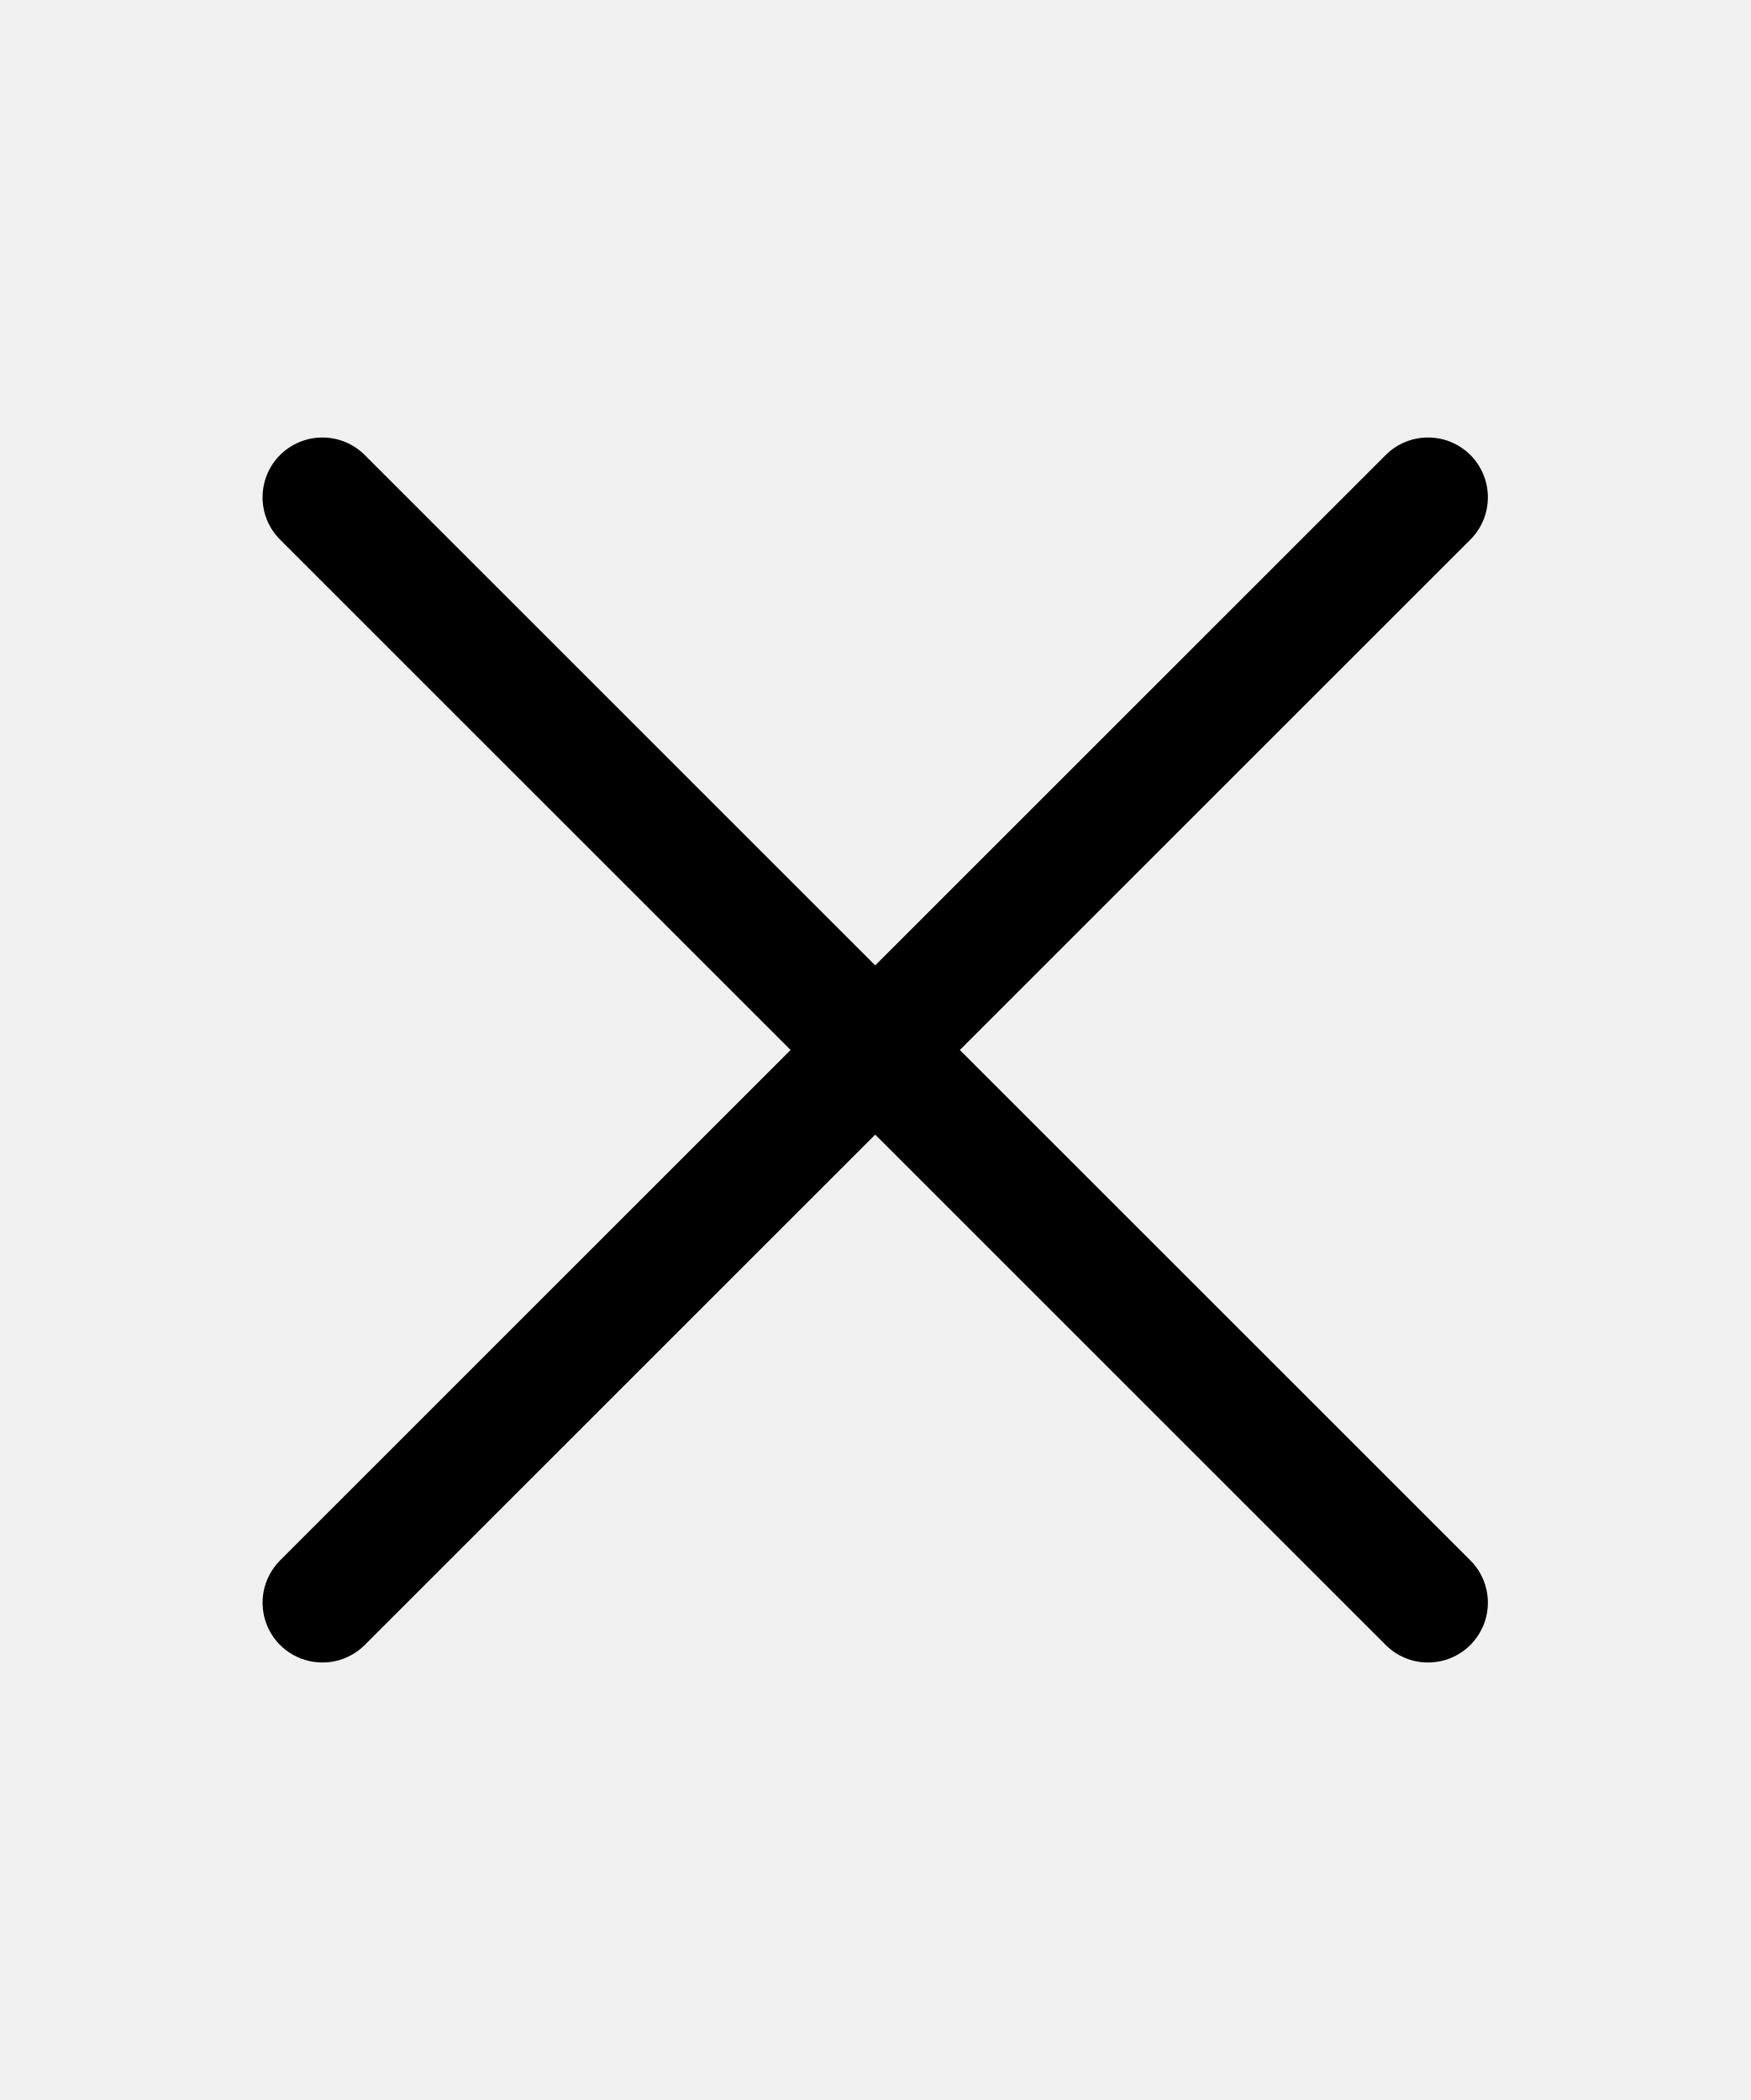
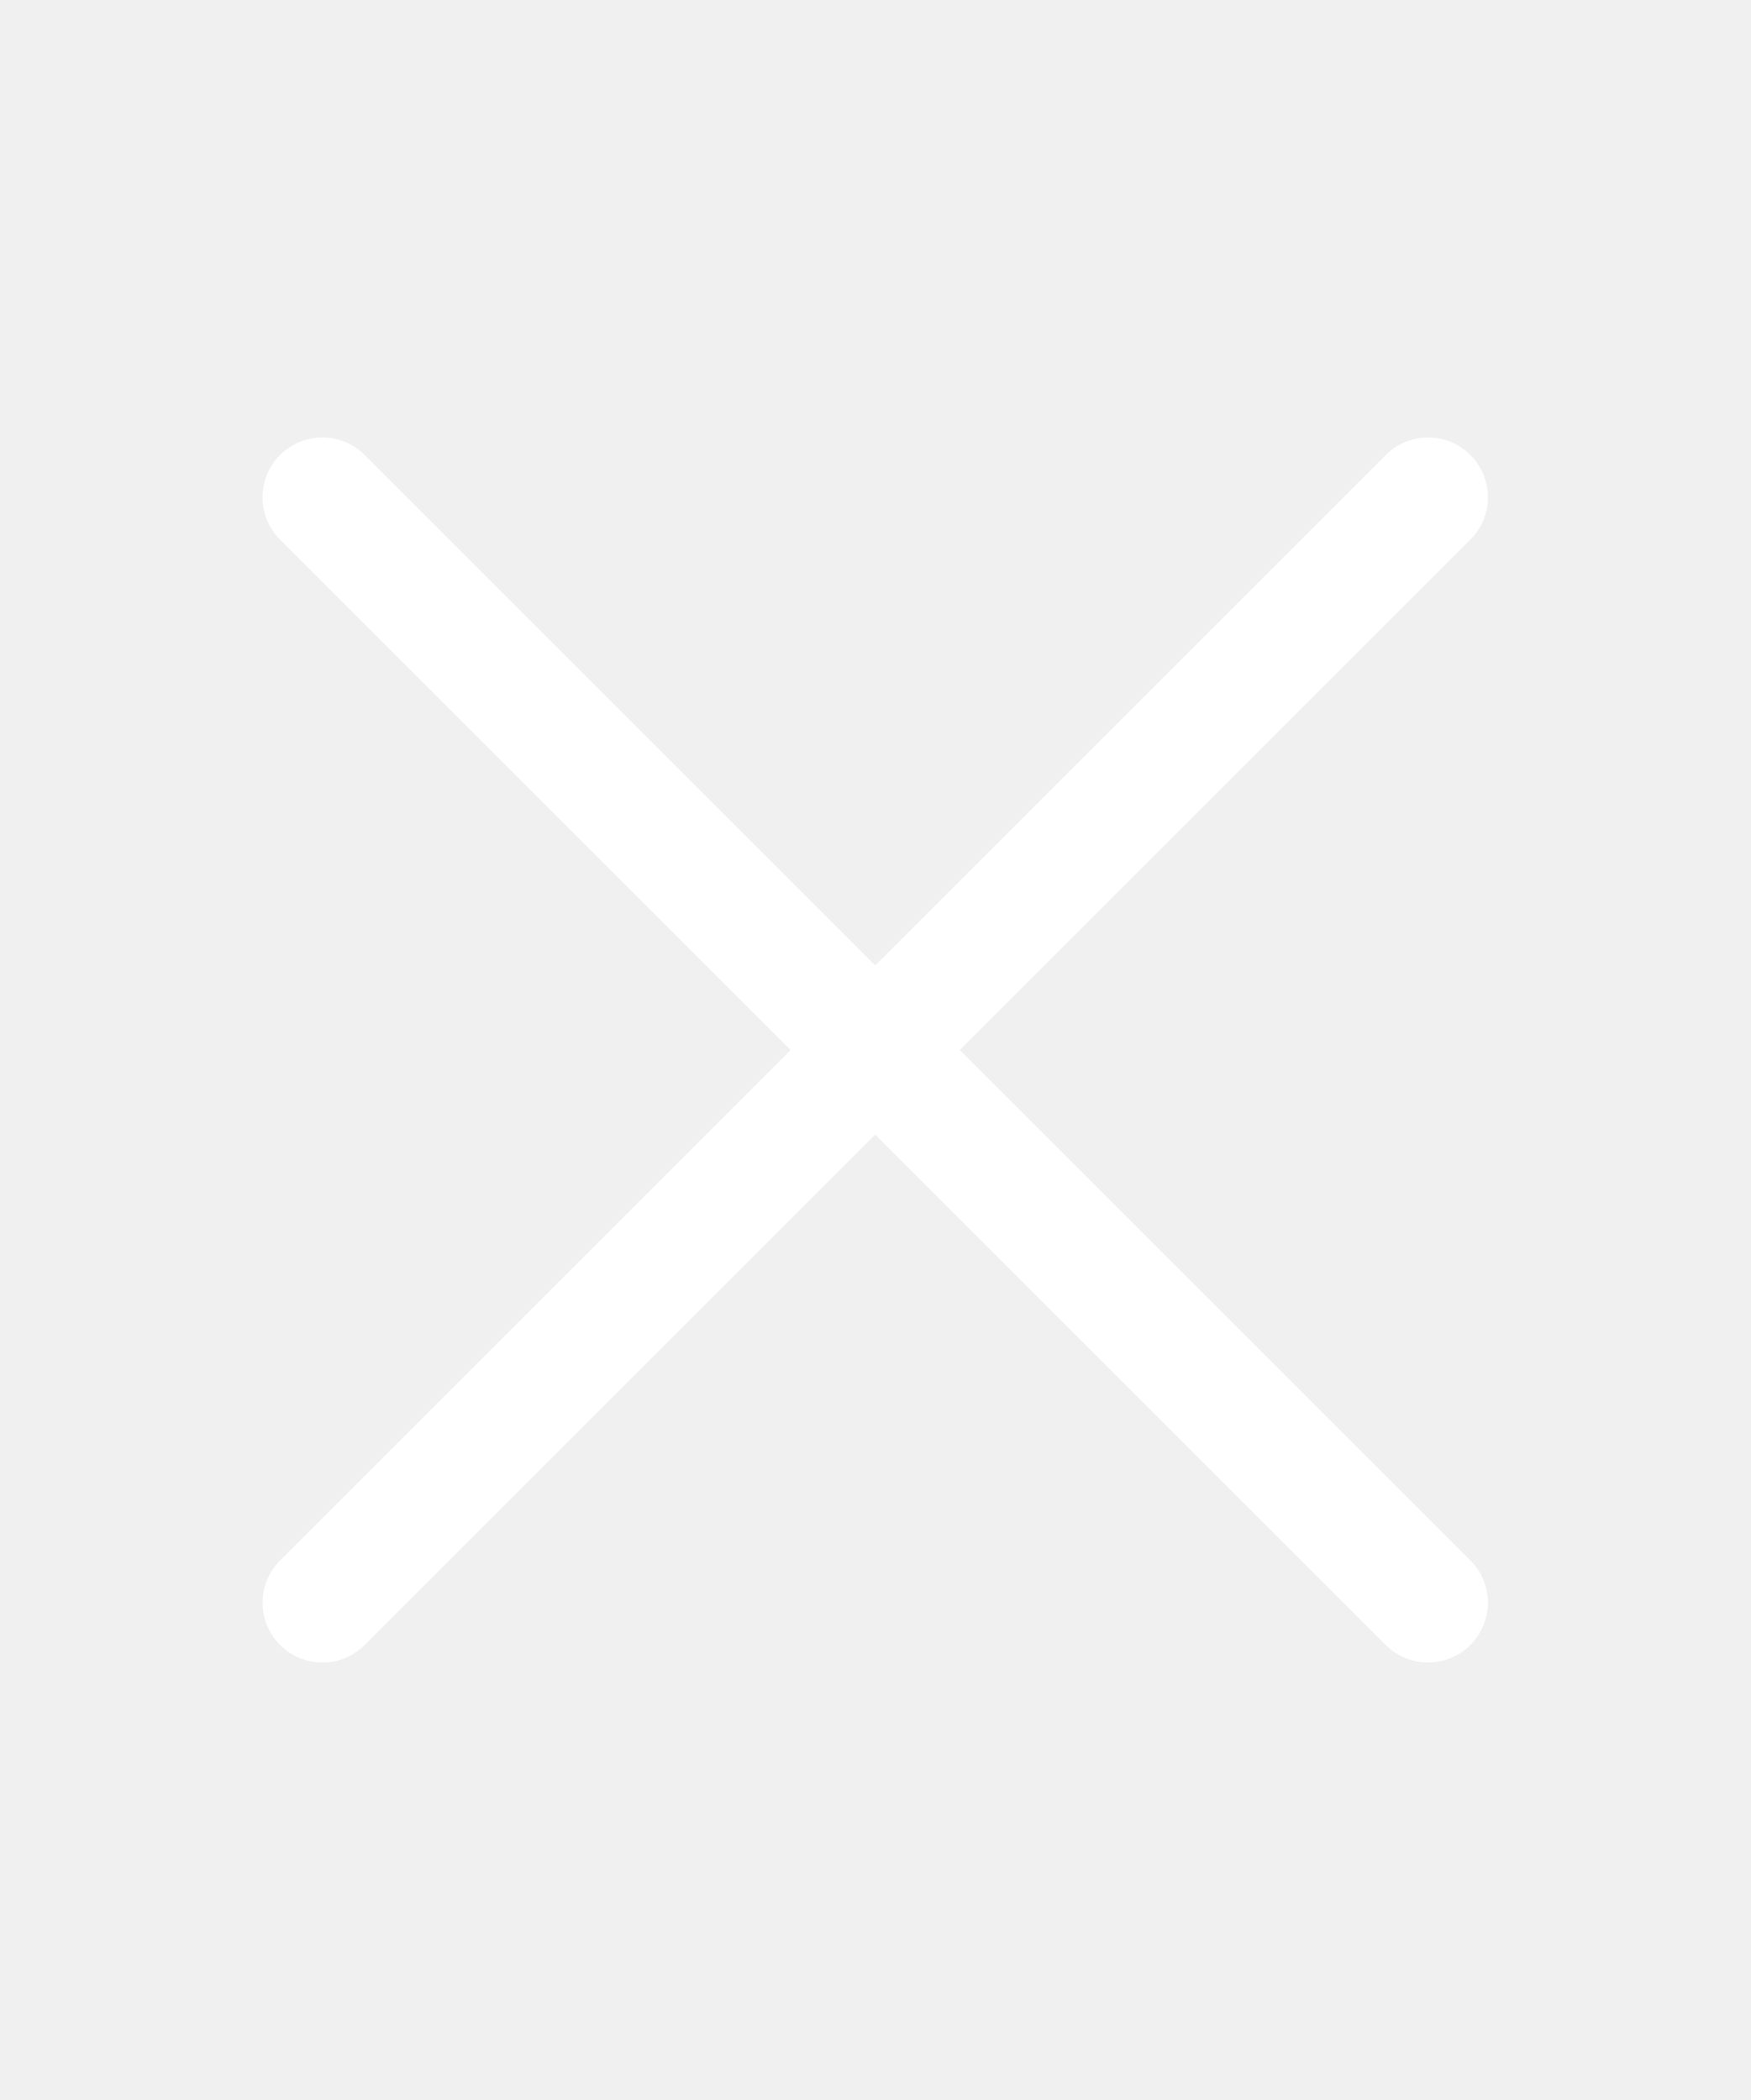
- <svg xmlns="http://www.w3.org/2000/svg" width="20" height="24" viewBox="0 0 20 24" fill="none">
-   <path d="M3.684 19C3.549 19 3.416 18.96 3.304 18.885C3.191 18.81 3.104 18.703 3.052 18.578C3 18.453 2.987 18.316 3.013 18.183C3.04 18.05 3.105 17.929 3.2 17.833L15.833 5.2C15.961 5.072 16.135 5 16.316 5C16.498 5 16.672 5.072 16.8 5.2C16.928 5.328 17 5.502 17 5.684C17 5.865 16.928 6.039 16.8 6.167L4.167 18.8C4.104 18.863 4.028 18.914 3.945 18.948C3.862 18.983 3.774 19 3.684 19Z" fill="black" />
-   <path d="M16.317 19C16.227 19 16.138 18.983 16.055 18.948C15.972 18.914 15.896 18.863 15.833 18.8L3.2 6.167C3.072 6.039 3 5.865 3 5.684C3 5.502 3.072 5.328 3.2 5.2C3.329 5.072 3.502 5 3.684 5C3.865 5 4.039 5.072 4.167 5.2L16.8 17.833C16.896 17.929 16.961 18.05 16.987 18.183C17.014 18.316 17 18.453 16.948 18.578C16.896 18.703 16.809 18.81 16.696 18.885C16.584 18.96 16.452 19 16.317 19V19Z" fill="black" />
+ <svg xmlns="http://www.w3.org/2000/svg" width="20" height="24" viewBox="0 0 20 24">
+   <path d="M3.684 19C3.549 19 3.416 18.96 3.304 18.885C3.191 18.81 3.104 18.703 3.052 18.578C3 18.453 2.987 18.316 3.013 18.183C3.04 18.05 3.105 17.929 3.2 17.833L15.833 5.2C15.961 5.072 16.135 5 16.316 5C16.498 5 16.672 5.072 16.8 5.2C16.928 5.328 17 5.502 17 5.684C17 5.865 16.928 6.039 16.8 6.167L4.167 18.8C4.104 18.863 4.028 18.914 3.945 18.948C3.862 18.983 3.774 19 3.684 19Z" fill="#fff" />
+   <path d="M16.317 19C16.227 19 16.138 18.983 16.055 18.948C15.972 18.914 15.896 18.863 15.833 18.8L3.2 6.167C3.072 6.039 3 5.865 3 5.684C3 5.502 3.072 5.328 3.2 5.2C3.329 5.072 3.502 5 3.684 5C3.865 5 4.039 5.072 4.167 5.2L16.8 17.833C16.896 17.929 16.961 18.05 16.987 18.183C17.014 18.316 17 18.453 16.948 18.578C16.896 18.703 16.809 18.81 16.696 18.885C16.584 18.96 16.452 19 16.317 19V19Z" fill="#fff" />
</svg>
